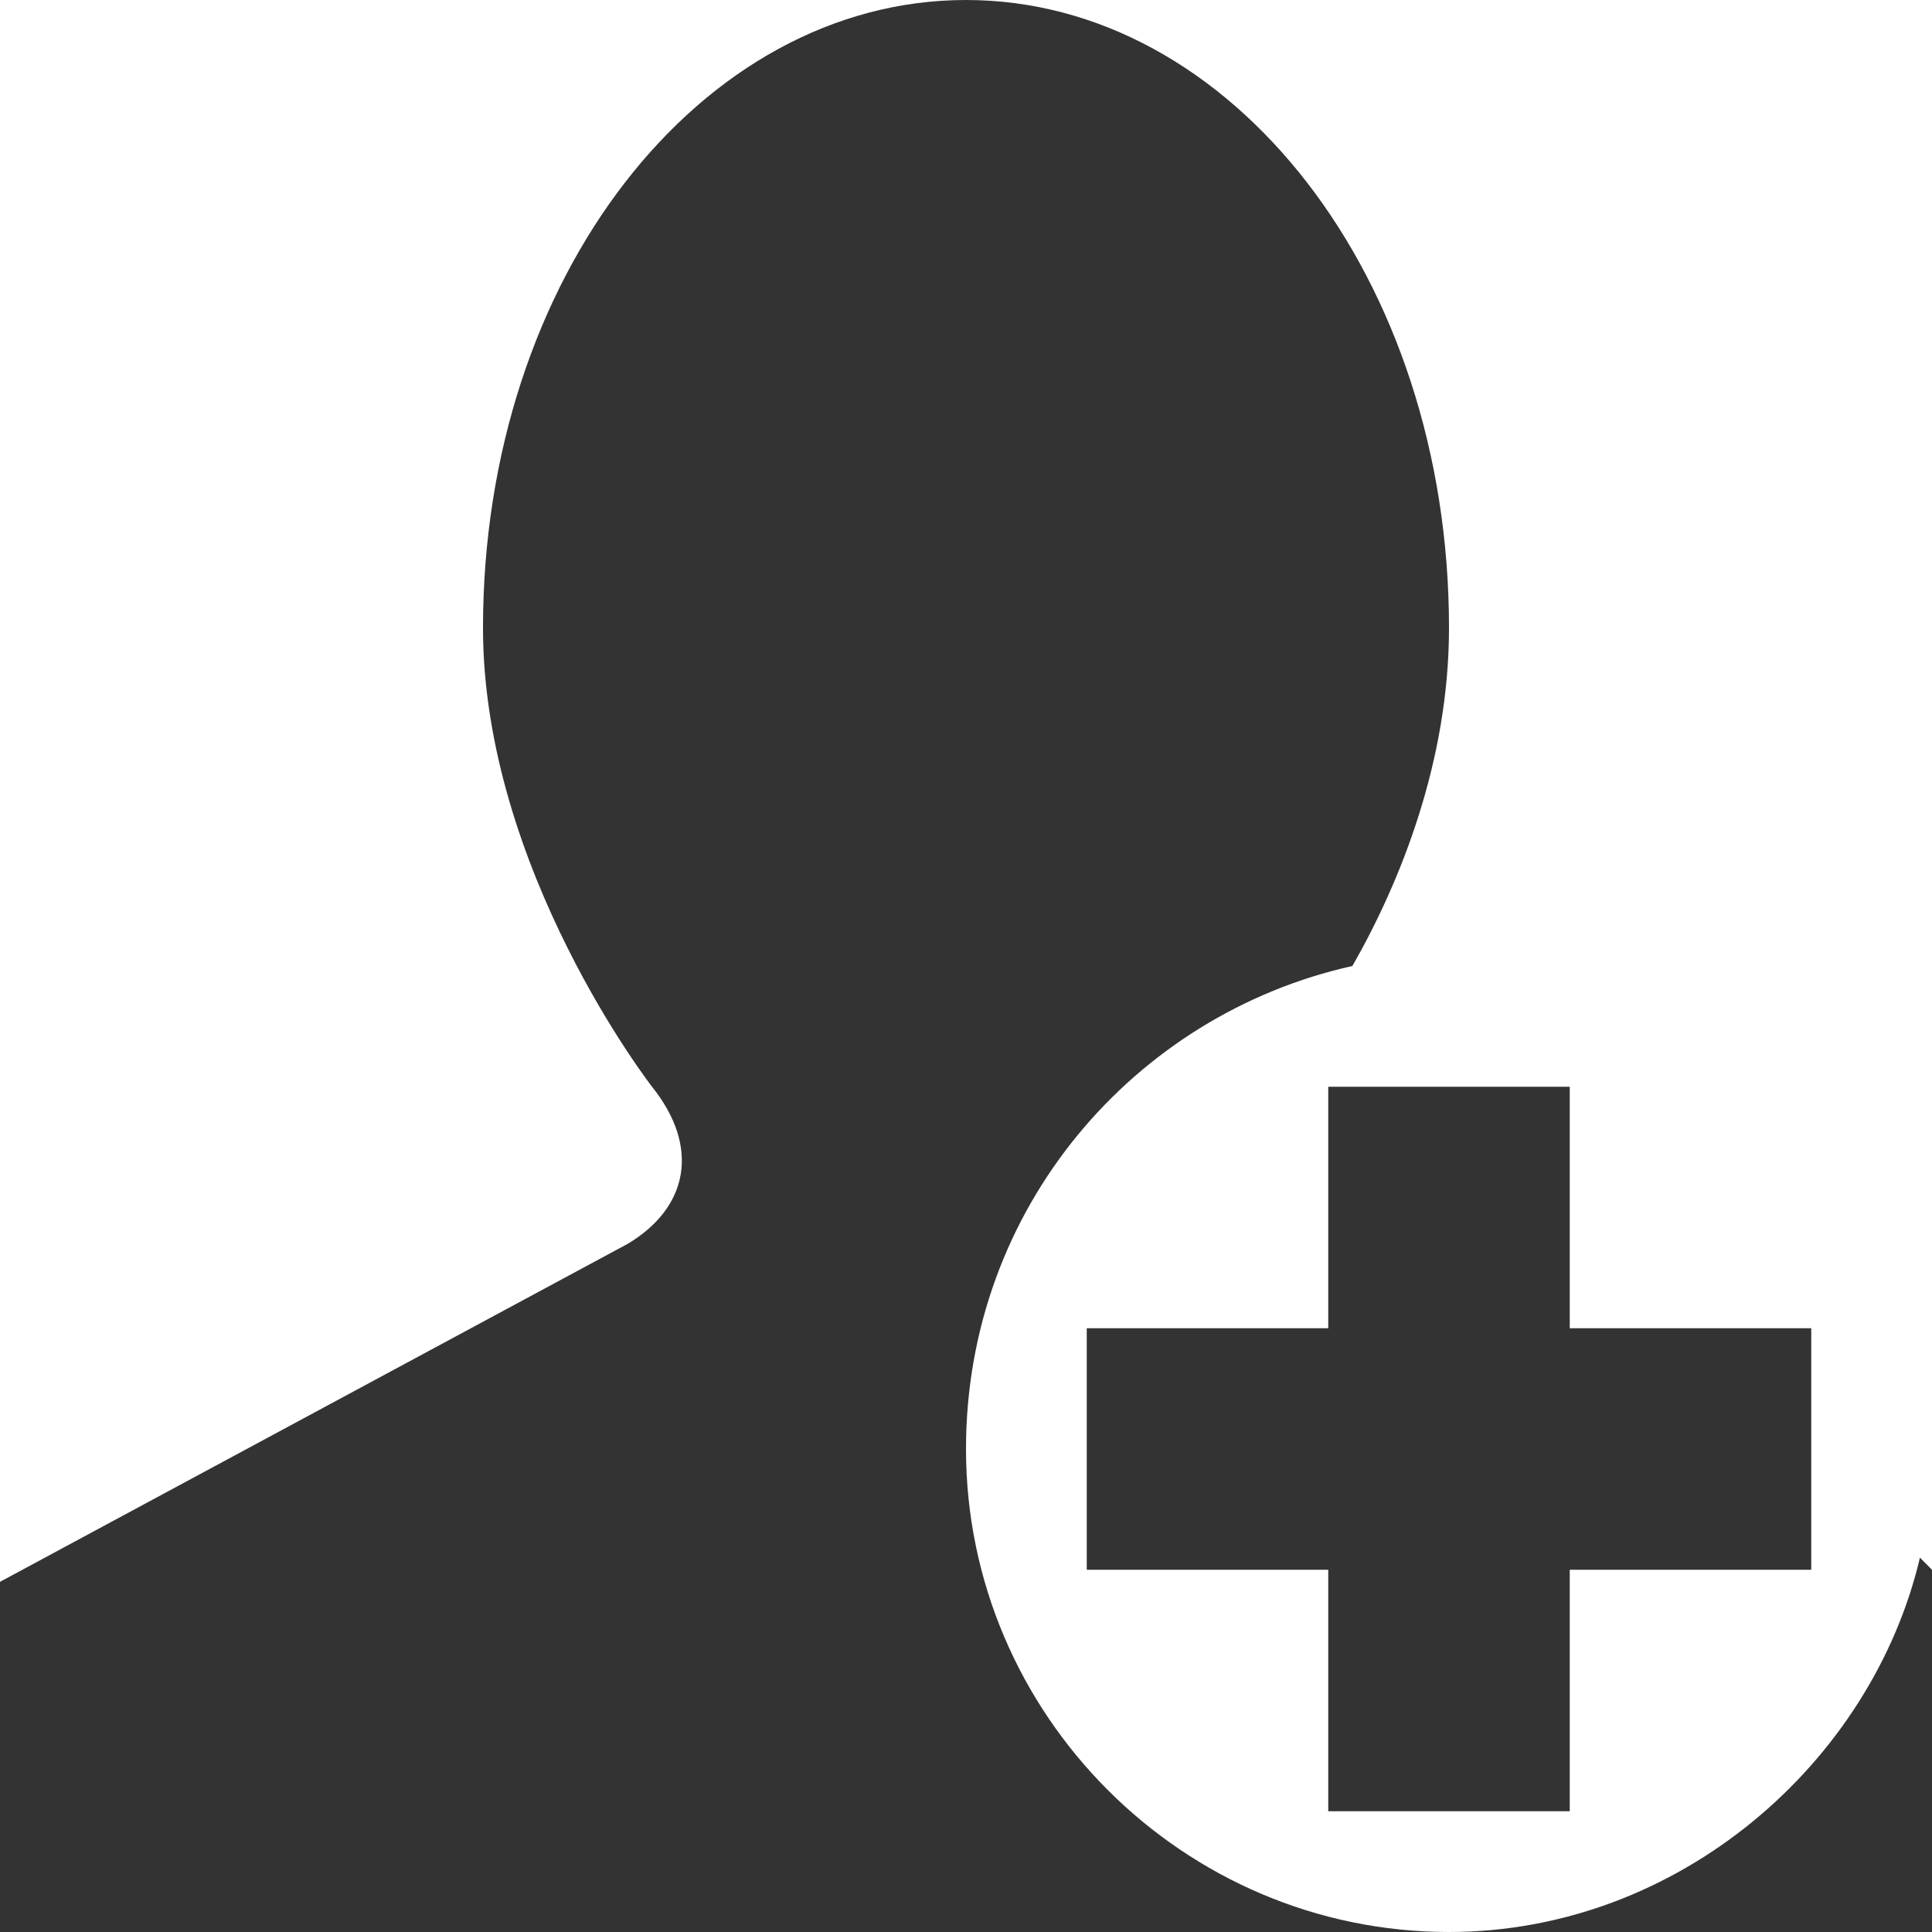
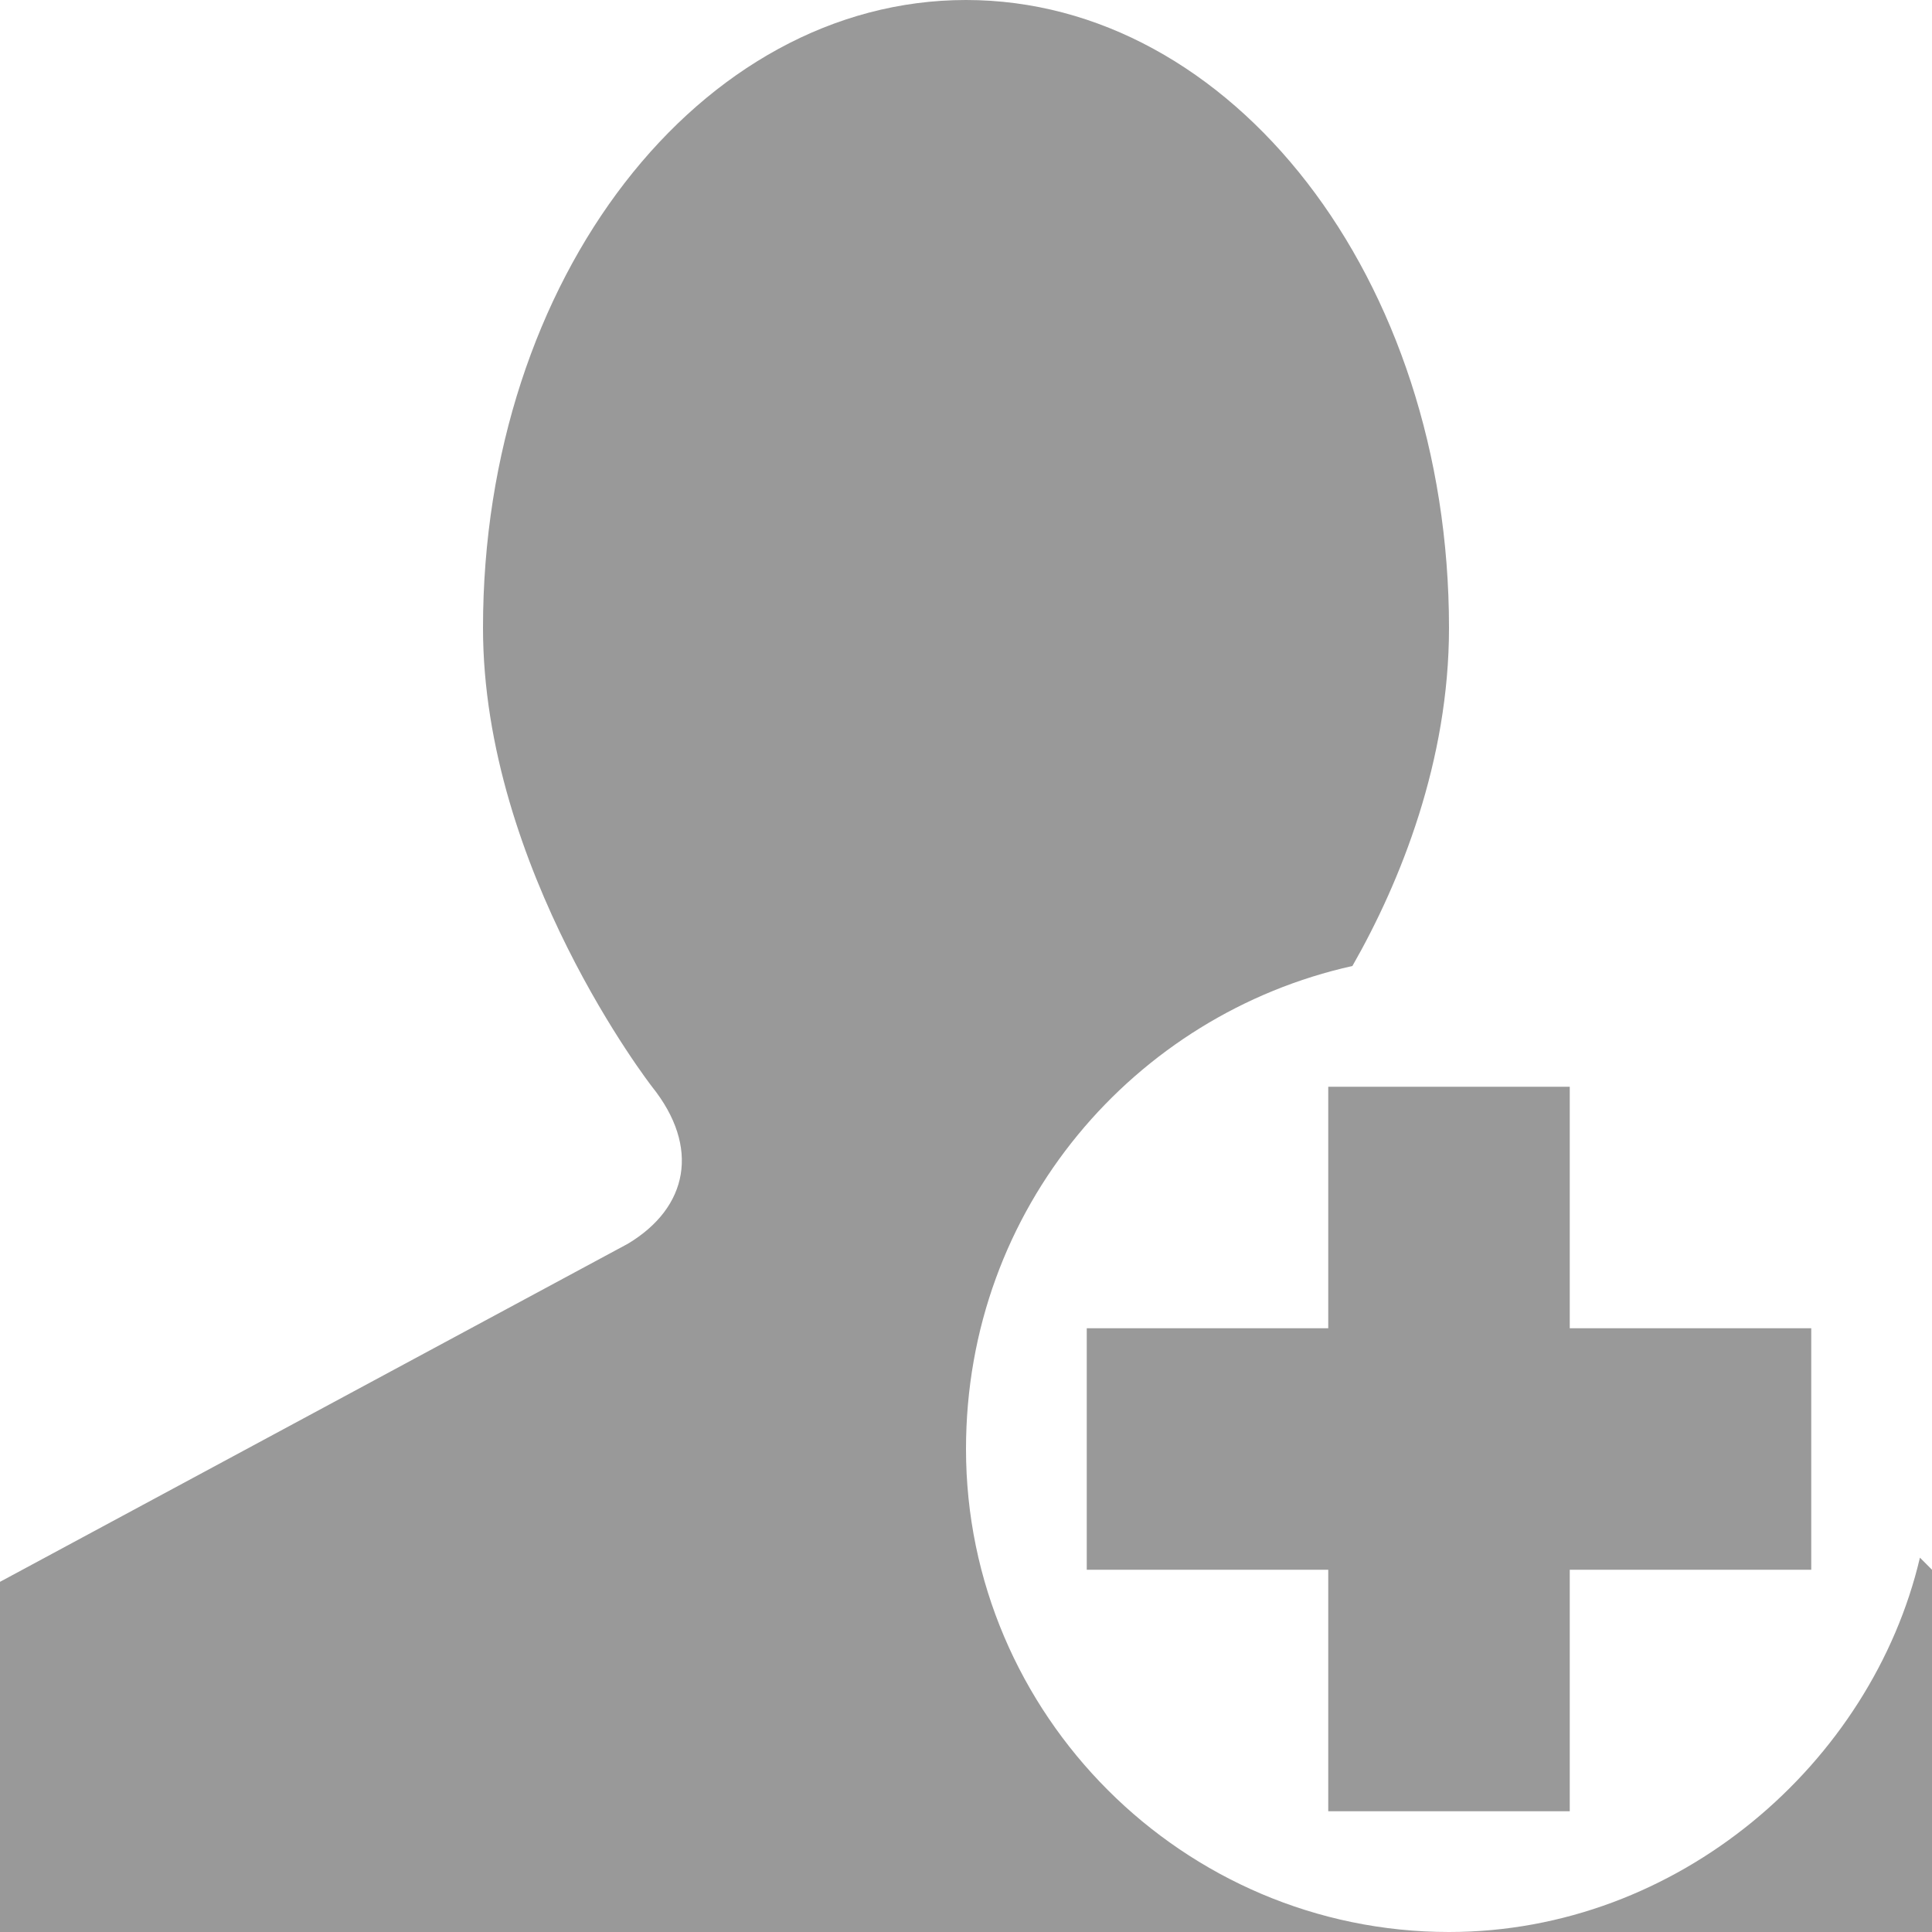
- <svg xmlns="http://www.w3.org/2000/svg" version="1.1" width="16" height="16" viewBox="0 0 16 16" id="svg2" xml:space="preserve" style="overflow:visible">
-   <defs id="defs4" />
-   <path d="M 12,16 H 0 V 13.1 L 5.2,10.3 C 5.7,10 5.8,9.5 5.4,9 5.4,9 4,7.2 4,5.2 4,2.3 5.8,0 8,0 10.2,0 12,2.3 12,5.2 12,6.3 11.6,7.3 11.2,8 9.4,8.4 8,10 8,12 c 0,2.2 1.8,4 4,4 z m 0,0 h 4 V 13 L 15.9,12.9 C 15.5,14.6 13.9,16 12,16 z m 3,-5 H 13 V 9 h -2 v 2 H 9 v 2 h 2 v 2 h 2 v -2 h 2 v -2 z" id="path6" style="fill:#333333;fill-opacity:1" />
+ <svg xmlns="http://www.w3.org/2000/svg" version="1.1" x="0px" y="0px" width="16px" height="16px" viewBox="0 0 16 16" style="overflow:visible;enable-background:new 0 0 16 16;" xml:space="preserve" preserveAspectRatio="xMinYMid meet">
+   <defs>
+ </defs>
+   <path style="fill:#999999;" d="M12,16H0v-2.9l5.2-2.8C5.7,10,5.8,9.5,5.4,9C5.4,9,4,7.2,4,5.2C4,2.3,5.8,0,8,0s4,2.3,4,5.2  c0,1.1-0.4,2.1-0.8,2.8C9.4,8.4,8,10,8,12C8,14.2,9.8,16,12,16z M12,16h4v-3l-0.1-0.1C15.5,14.6,13.9,16,12,16z M15,11h-2V9h-2v2H9  v2h2v2h2v-2h2V11z" />
</svg>
